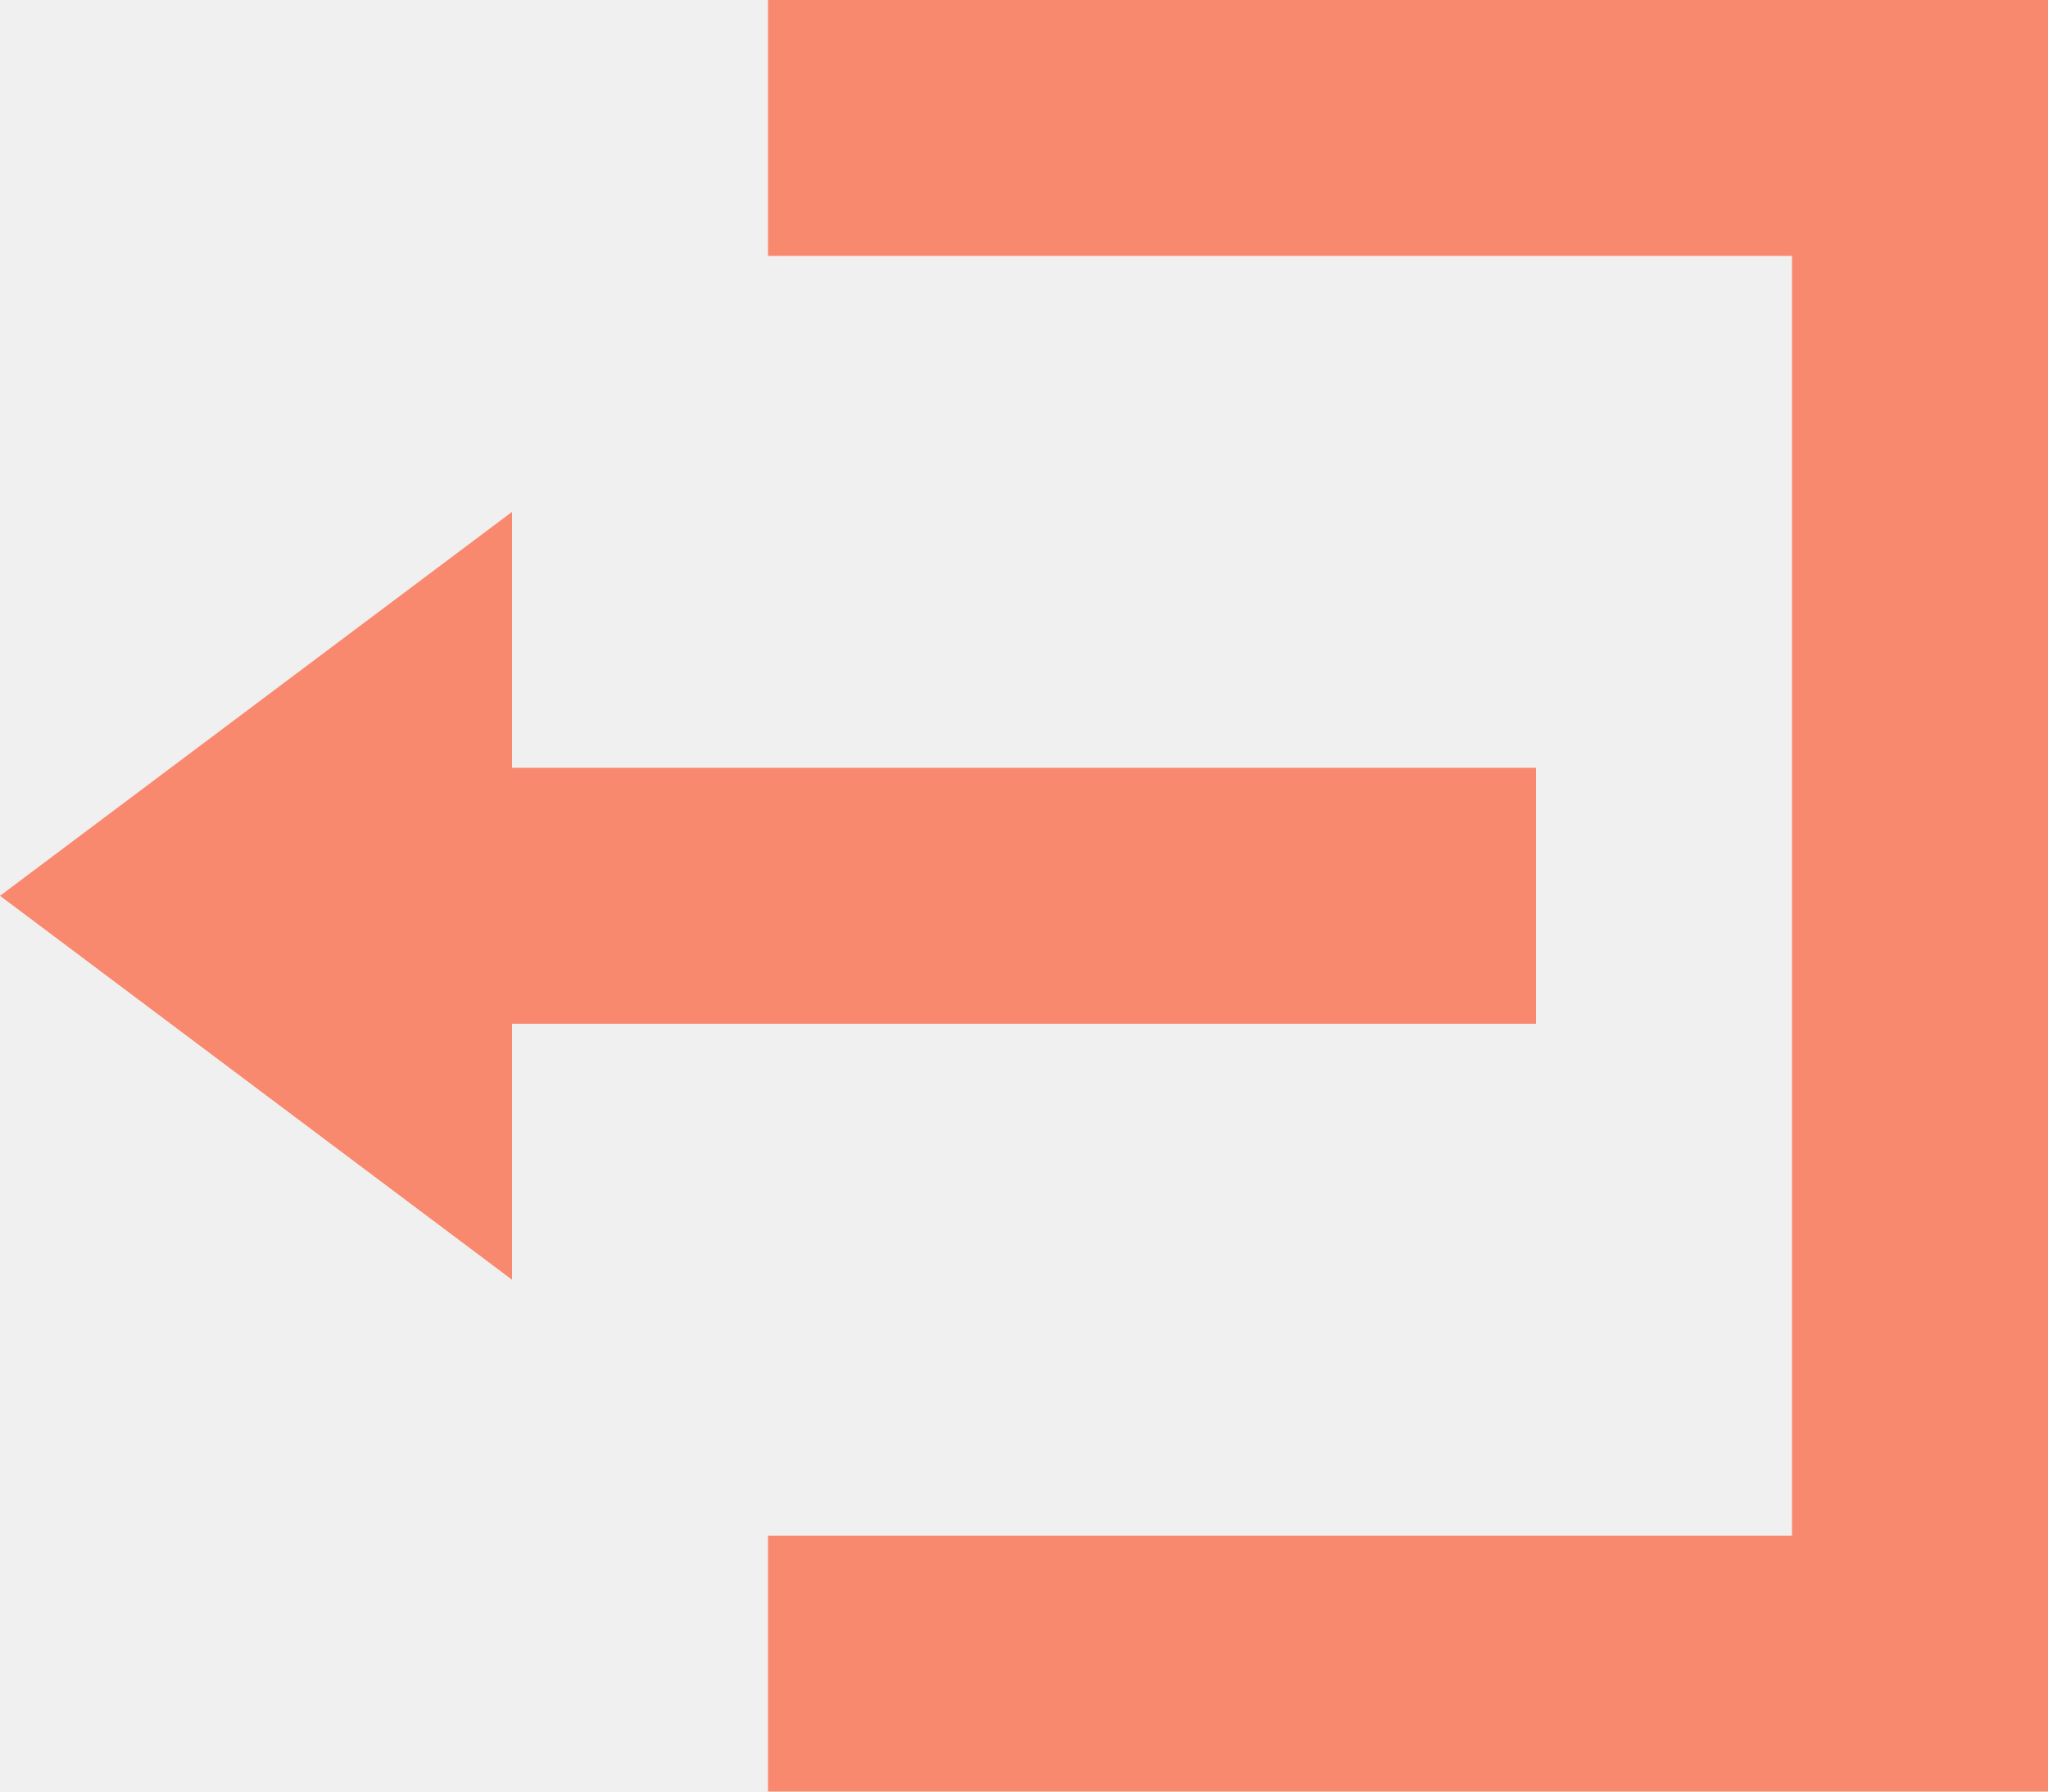
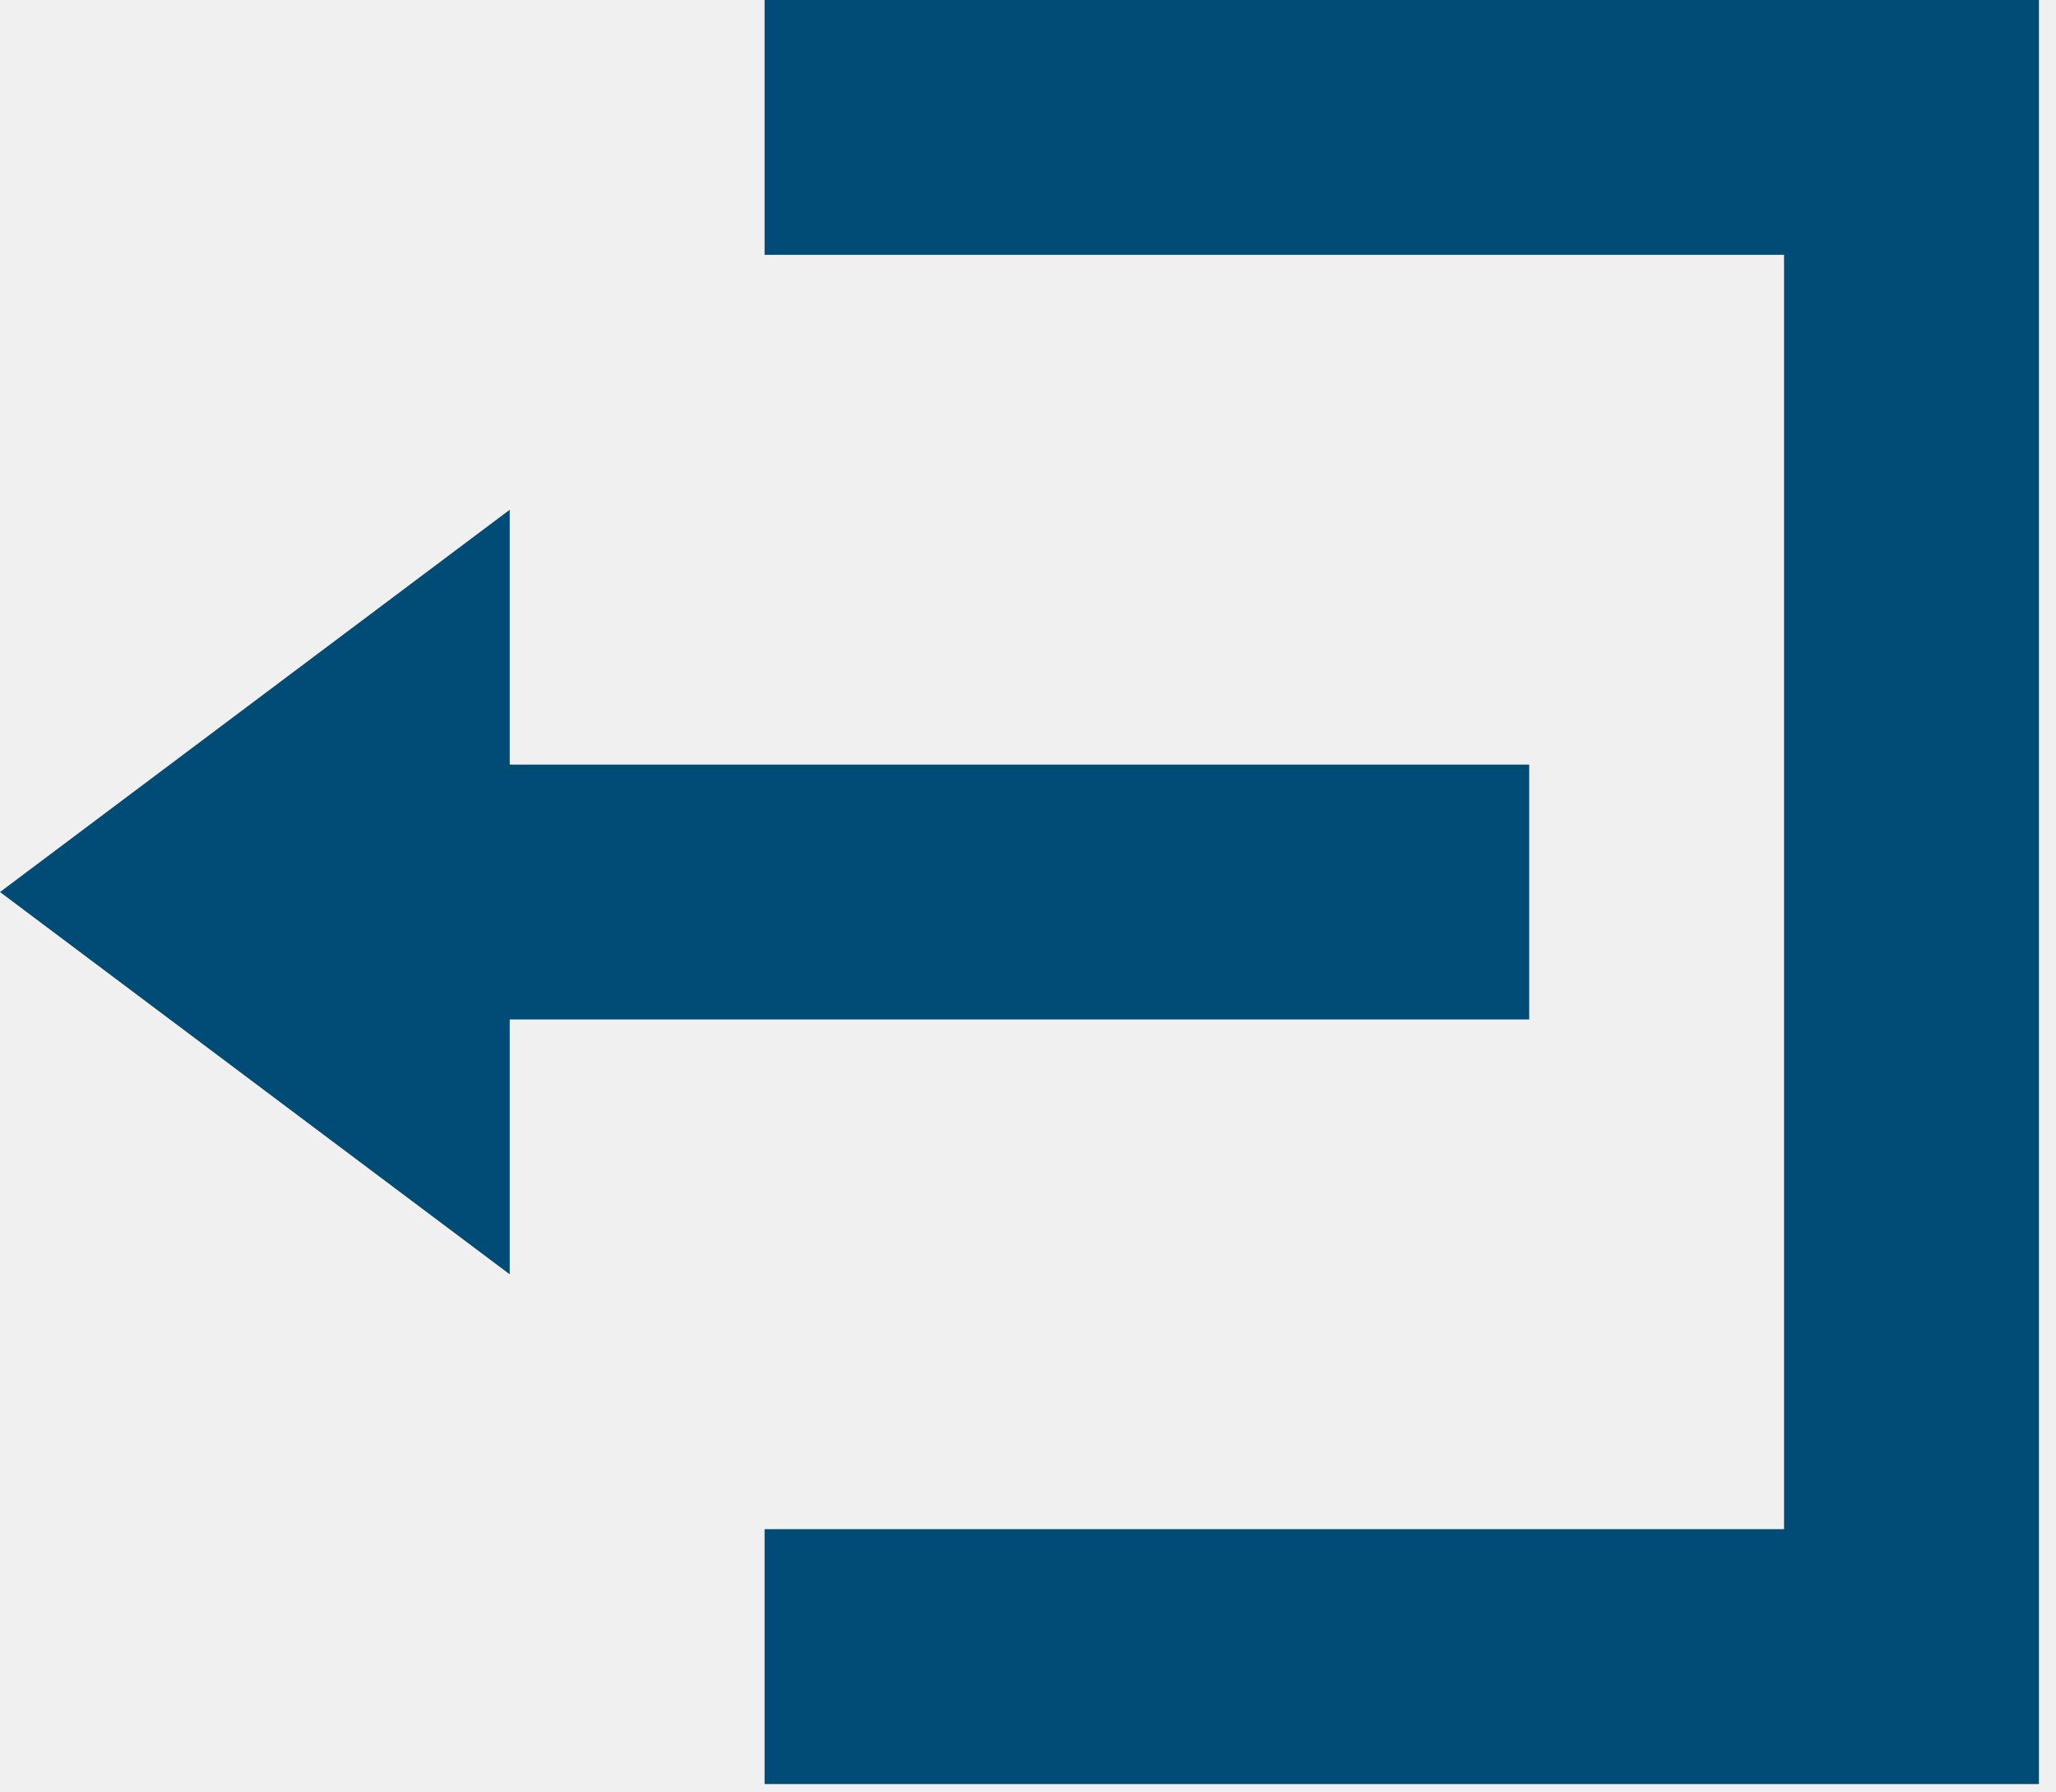
- <svg xmlns="http://www.w3.org/2000/svg" width="69.419" height="60.741" viewBox="0 0 69.419 60.741">
-   <path id="logout_icon" d="M26.032,0V8.677H60.741V52.064H26.032v8.677H69.419V0ZM17.355,17.355,0,30.371,17.355,43.387V34.709H52.064V26.032H17.355Z" fill="#f9896e" />
+ <svg xmlns="http://www.w3.org/2000/svg" width="70" height="61" viewBox="0 0 70 61" fill="none">
+   <g clip-path="url(#clip0)">
+     <path d="M26.032 0V8.677H60.741V52.064H26.032V60.741H69.419V0H26.032ZM17.355 17.355L0 30.371L17.355 43.387V34.709H52.064V26.032H17.355V17.355Z" fill="#004C77" />
+   </g>
+   <defs>
+     <clipPath id="clip0">
+       <rect width="69.419" height="60.741" fill="white" />
+     </clipPath>
+   </defs>
</svg>
